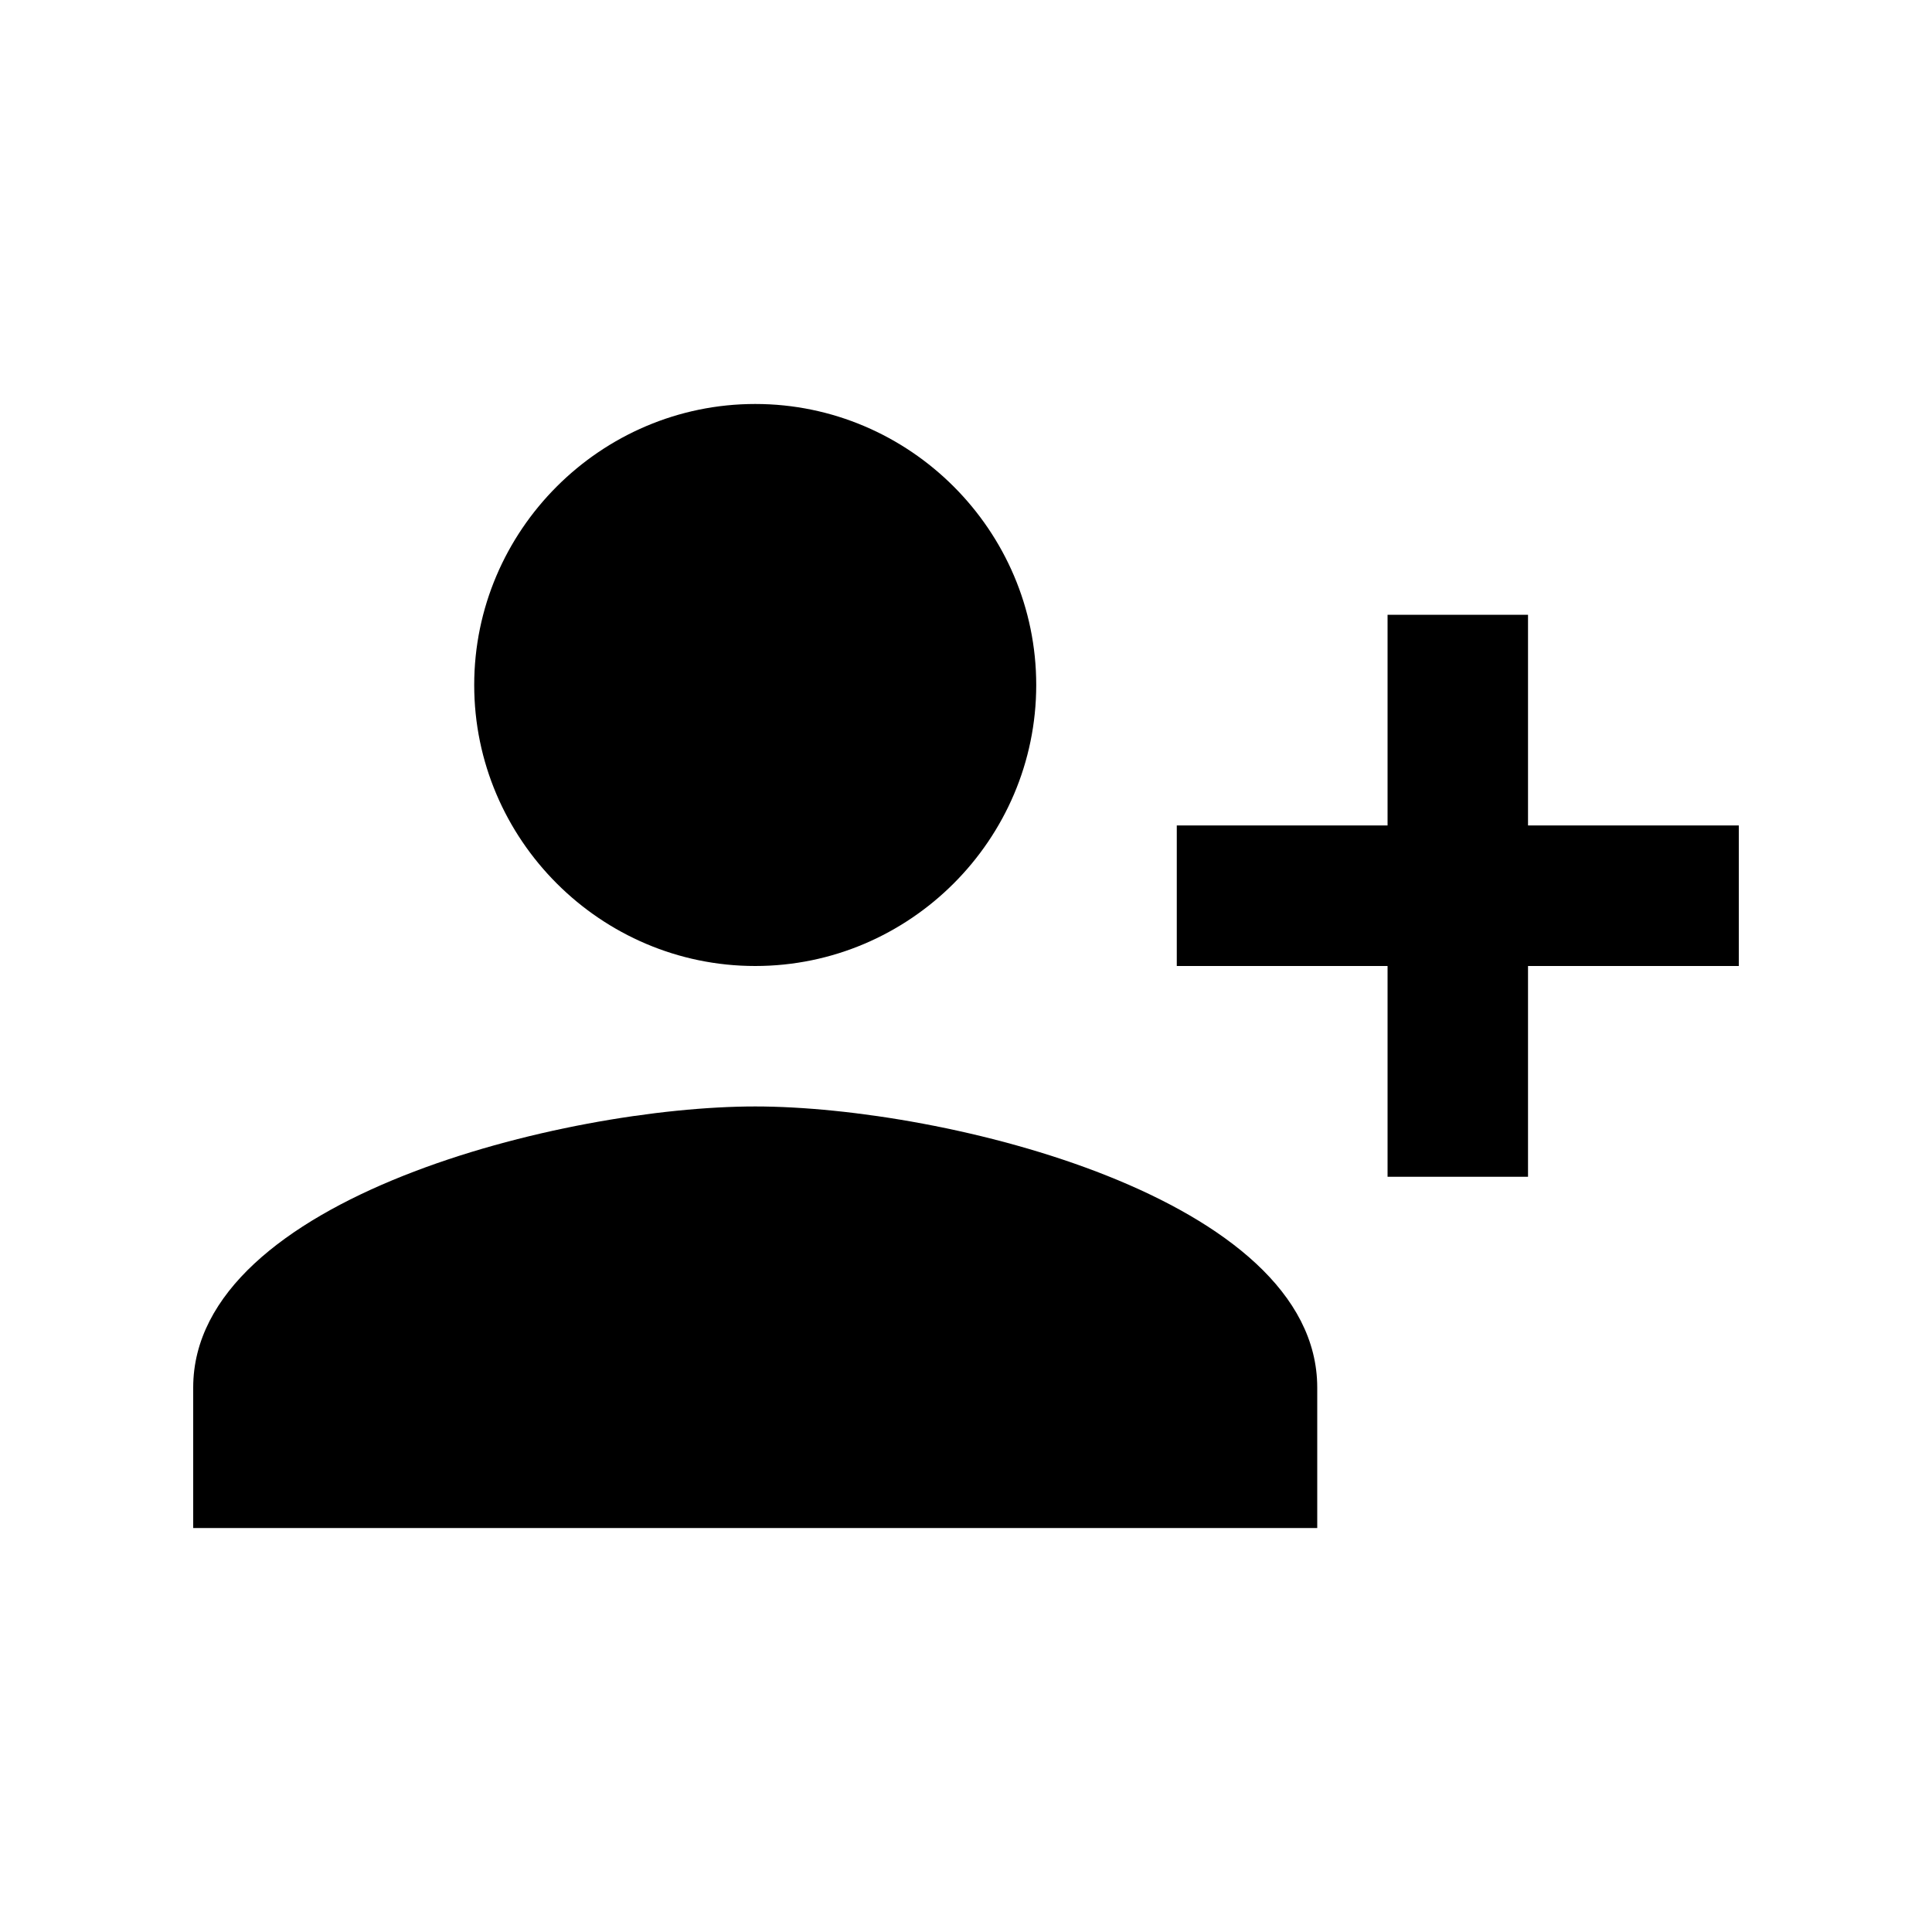
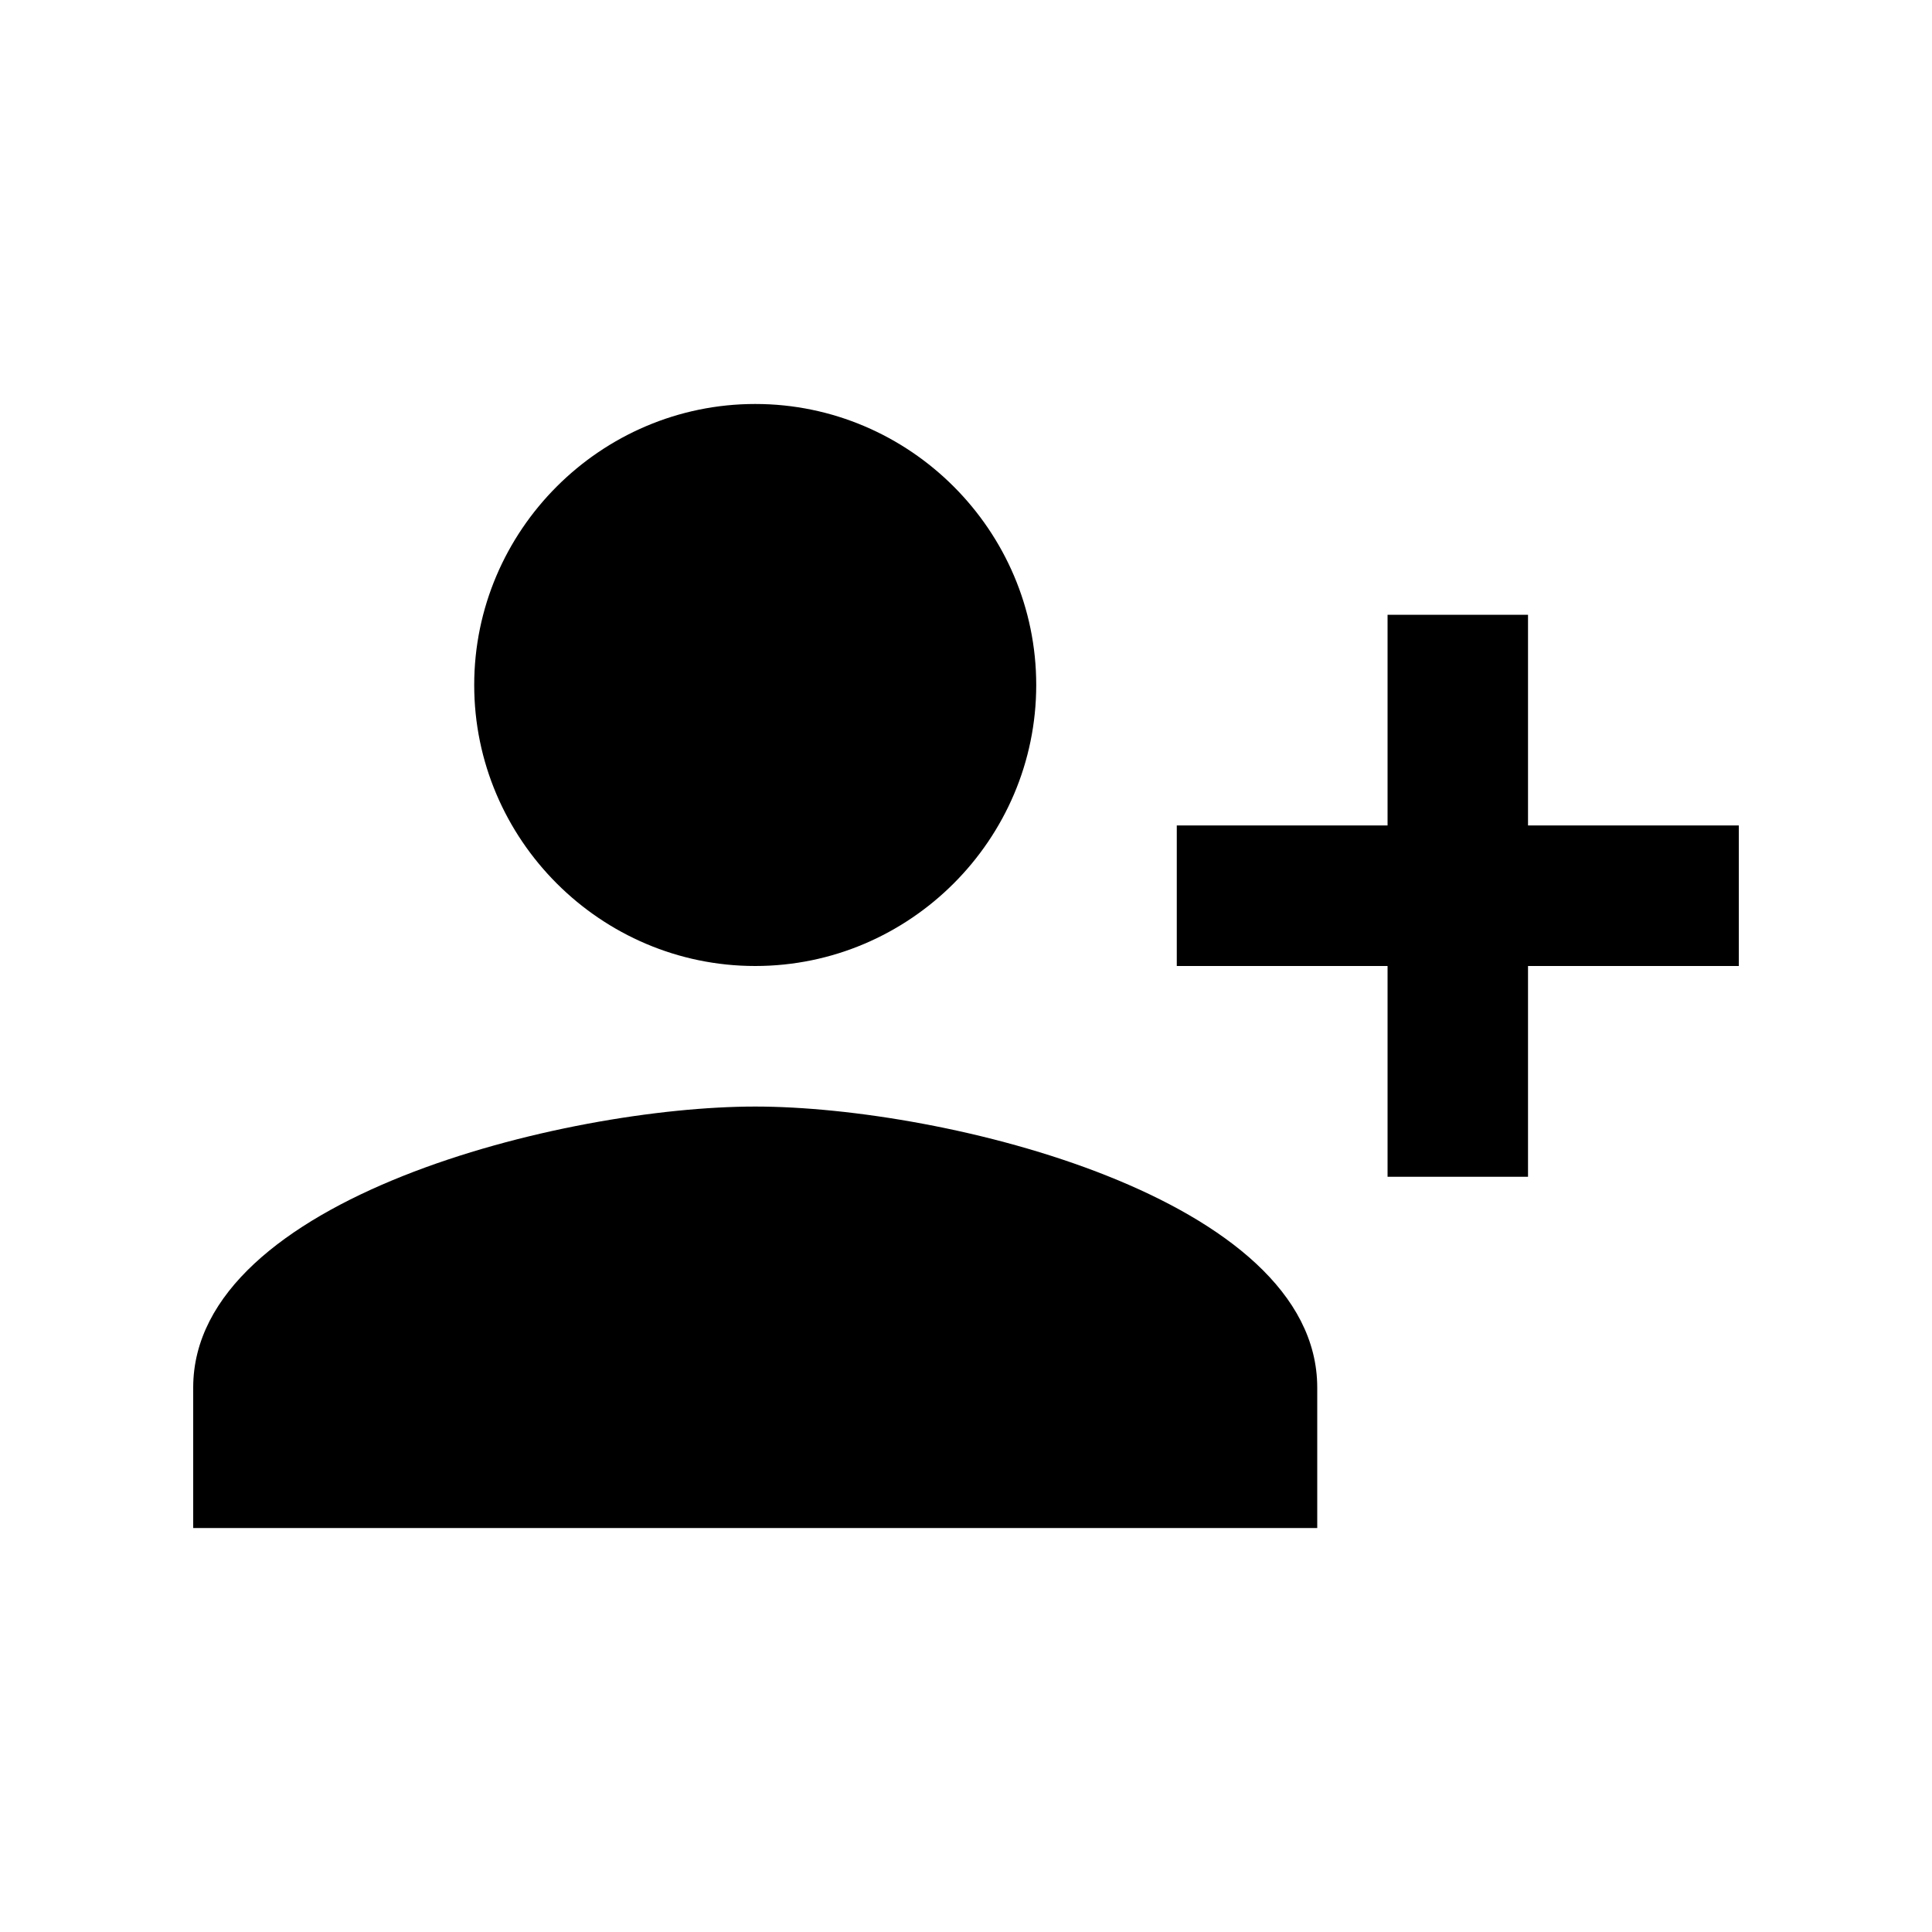
<svg xmlns="http://www.w3.org/2000/svg" focusable="false" aria-hidden="true" viewBox="0 0 20 20" fill="none">
-   <path d="M15.818 8.545V6.364H14.364V8.545H12.182V10H14.364V12.182H15.818V10H18V8.545H15.818ZM7.818 10C9.418 10 10.727 8.691 10.727 7.091C10.727 5.491 9.418 4.182 7.818 4.182C6.218 4.182 4.909 5.491 4.909 7.091C4.909 8.691 6.218 10 7.818 10ZM7.818 11.454C5.855 11.454 2 12.4 2 14.364V15.818H13.636V14.364C13.636 12.4 9.782 11.454 7.818 11.454Z" fill="currentColor" />
+   <path d="M15.818 8.545V6.364H14.364V8.545H12.182V10H14.364V12.182H15.818V10H18V8.545H15.818ZM7.818 10C9.418 10 10.727 8.691 10.727 7.091C10.727 5.491 9.418 4.182 7.818 4.182C6.218 4.182 4.909 5.491 4.909 7.091C4.909 8.691 6.218 10 7.818 10ZM7.818 11.455C5.855 11.455 2 12.4 2 14.364V15.818H13.636V14.364C13.636 12.4 9.782 11.455 7.818 11.455Z" fill="currentColor" />
</svg>
